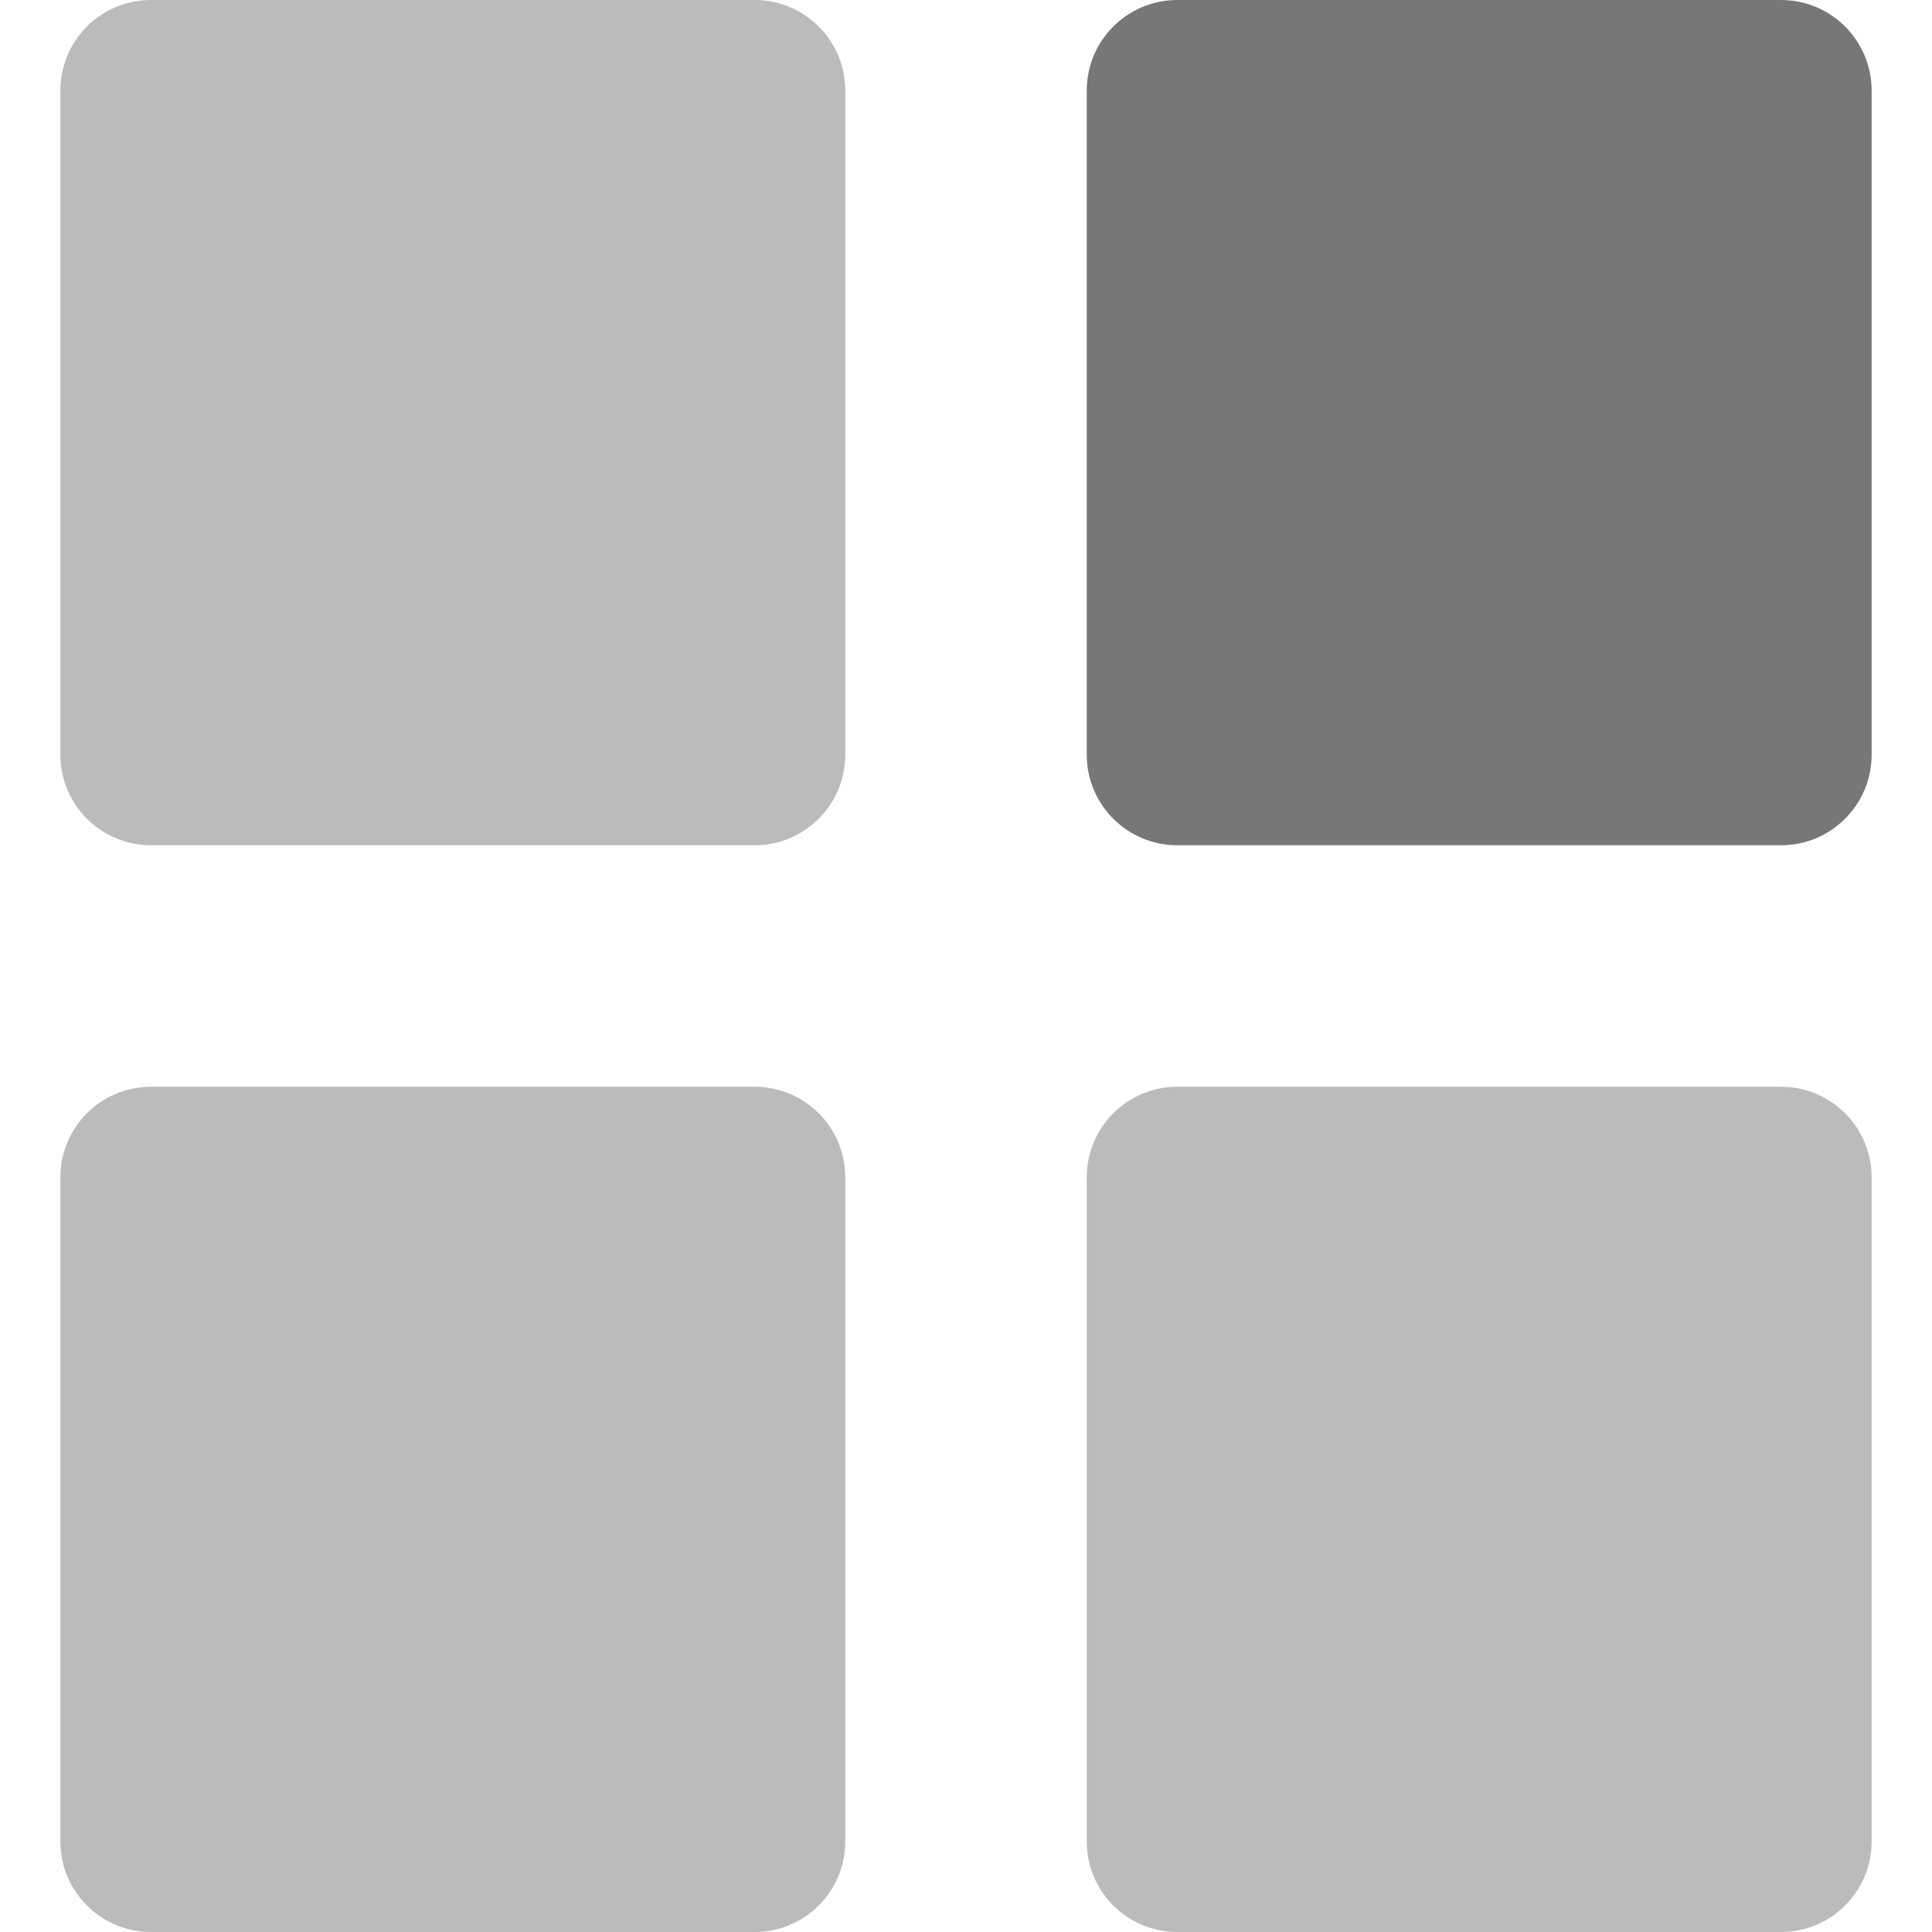
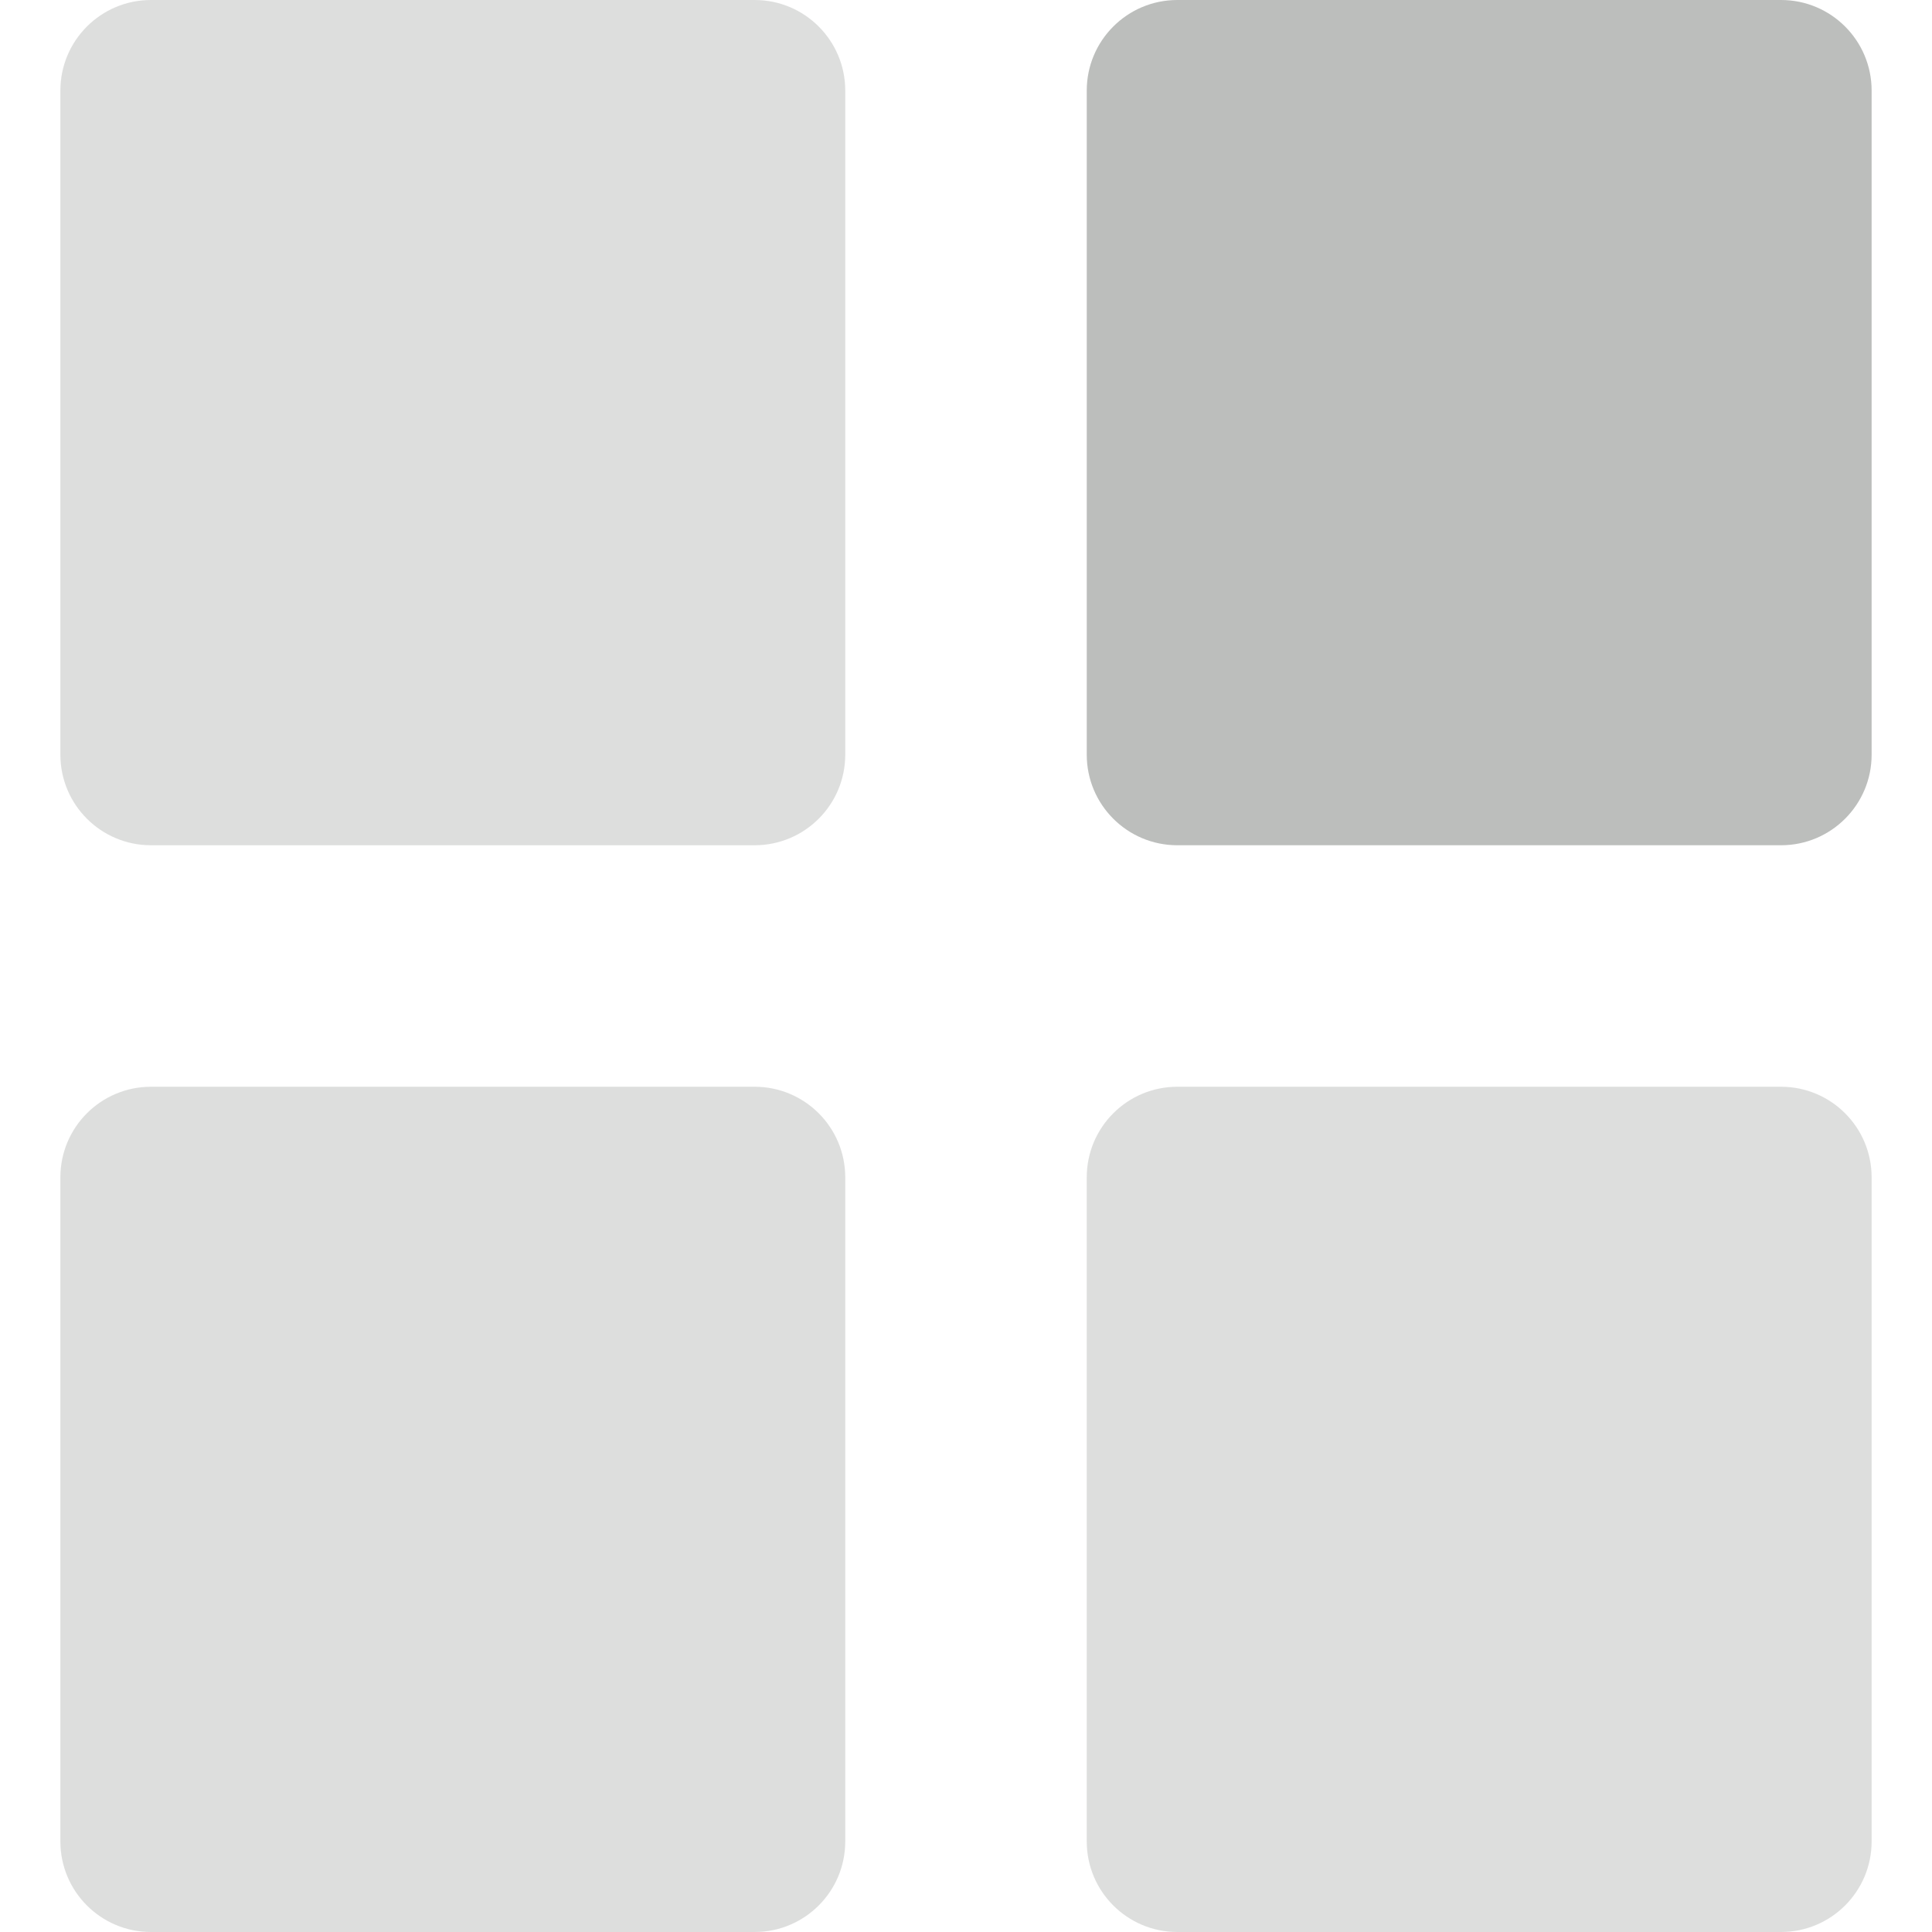
<svg xmlns="http://www.w3.org/2000/svg" width="64" height="64" version="1.1" viewBox="0 0 64 64">
-   <rect x="2" y="0" width="26" height="28" rx="3" ry="3" fill="#777777" opacity="0.5" />
-   <rect x="36" y="0" width="26" height="28" rx="3" ry="3" fill="#777777" />
-   <rect x="2" y="36" width="26" height="28" rx="3" ry="3" fill="#777777" opacity="0.5" />
-   <rect x="36" y="36" width="26" height="28" rx="3" ry="3" fill="#777777" opacity="0.5" />
+   <rect x="2" y="0" width="26" height="28" rx="3" ry="3" fill="#bcbebc" opacity="0.5" />
+   <rect x="36" y="0" width="26" height="28" rx="3" ry="3" fill="#bcbebc" />
+   <rect x="2" y="36" width="26" height="28" rx="3" ry="3" fill="#bcbebc" opacity="0.5" />
+   <rect x="36" y="36" width="26" height="28" rx="3" ry="3" fill="#bcbebc" opacity="0.5" />
</svg>
